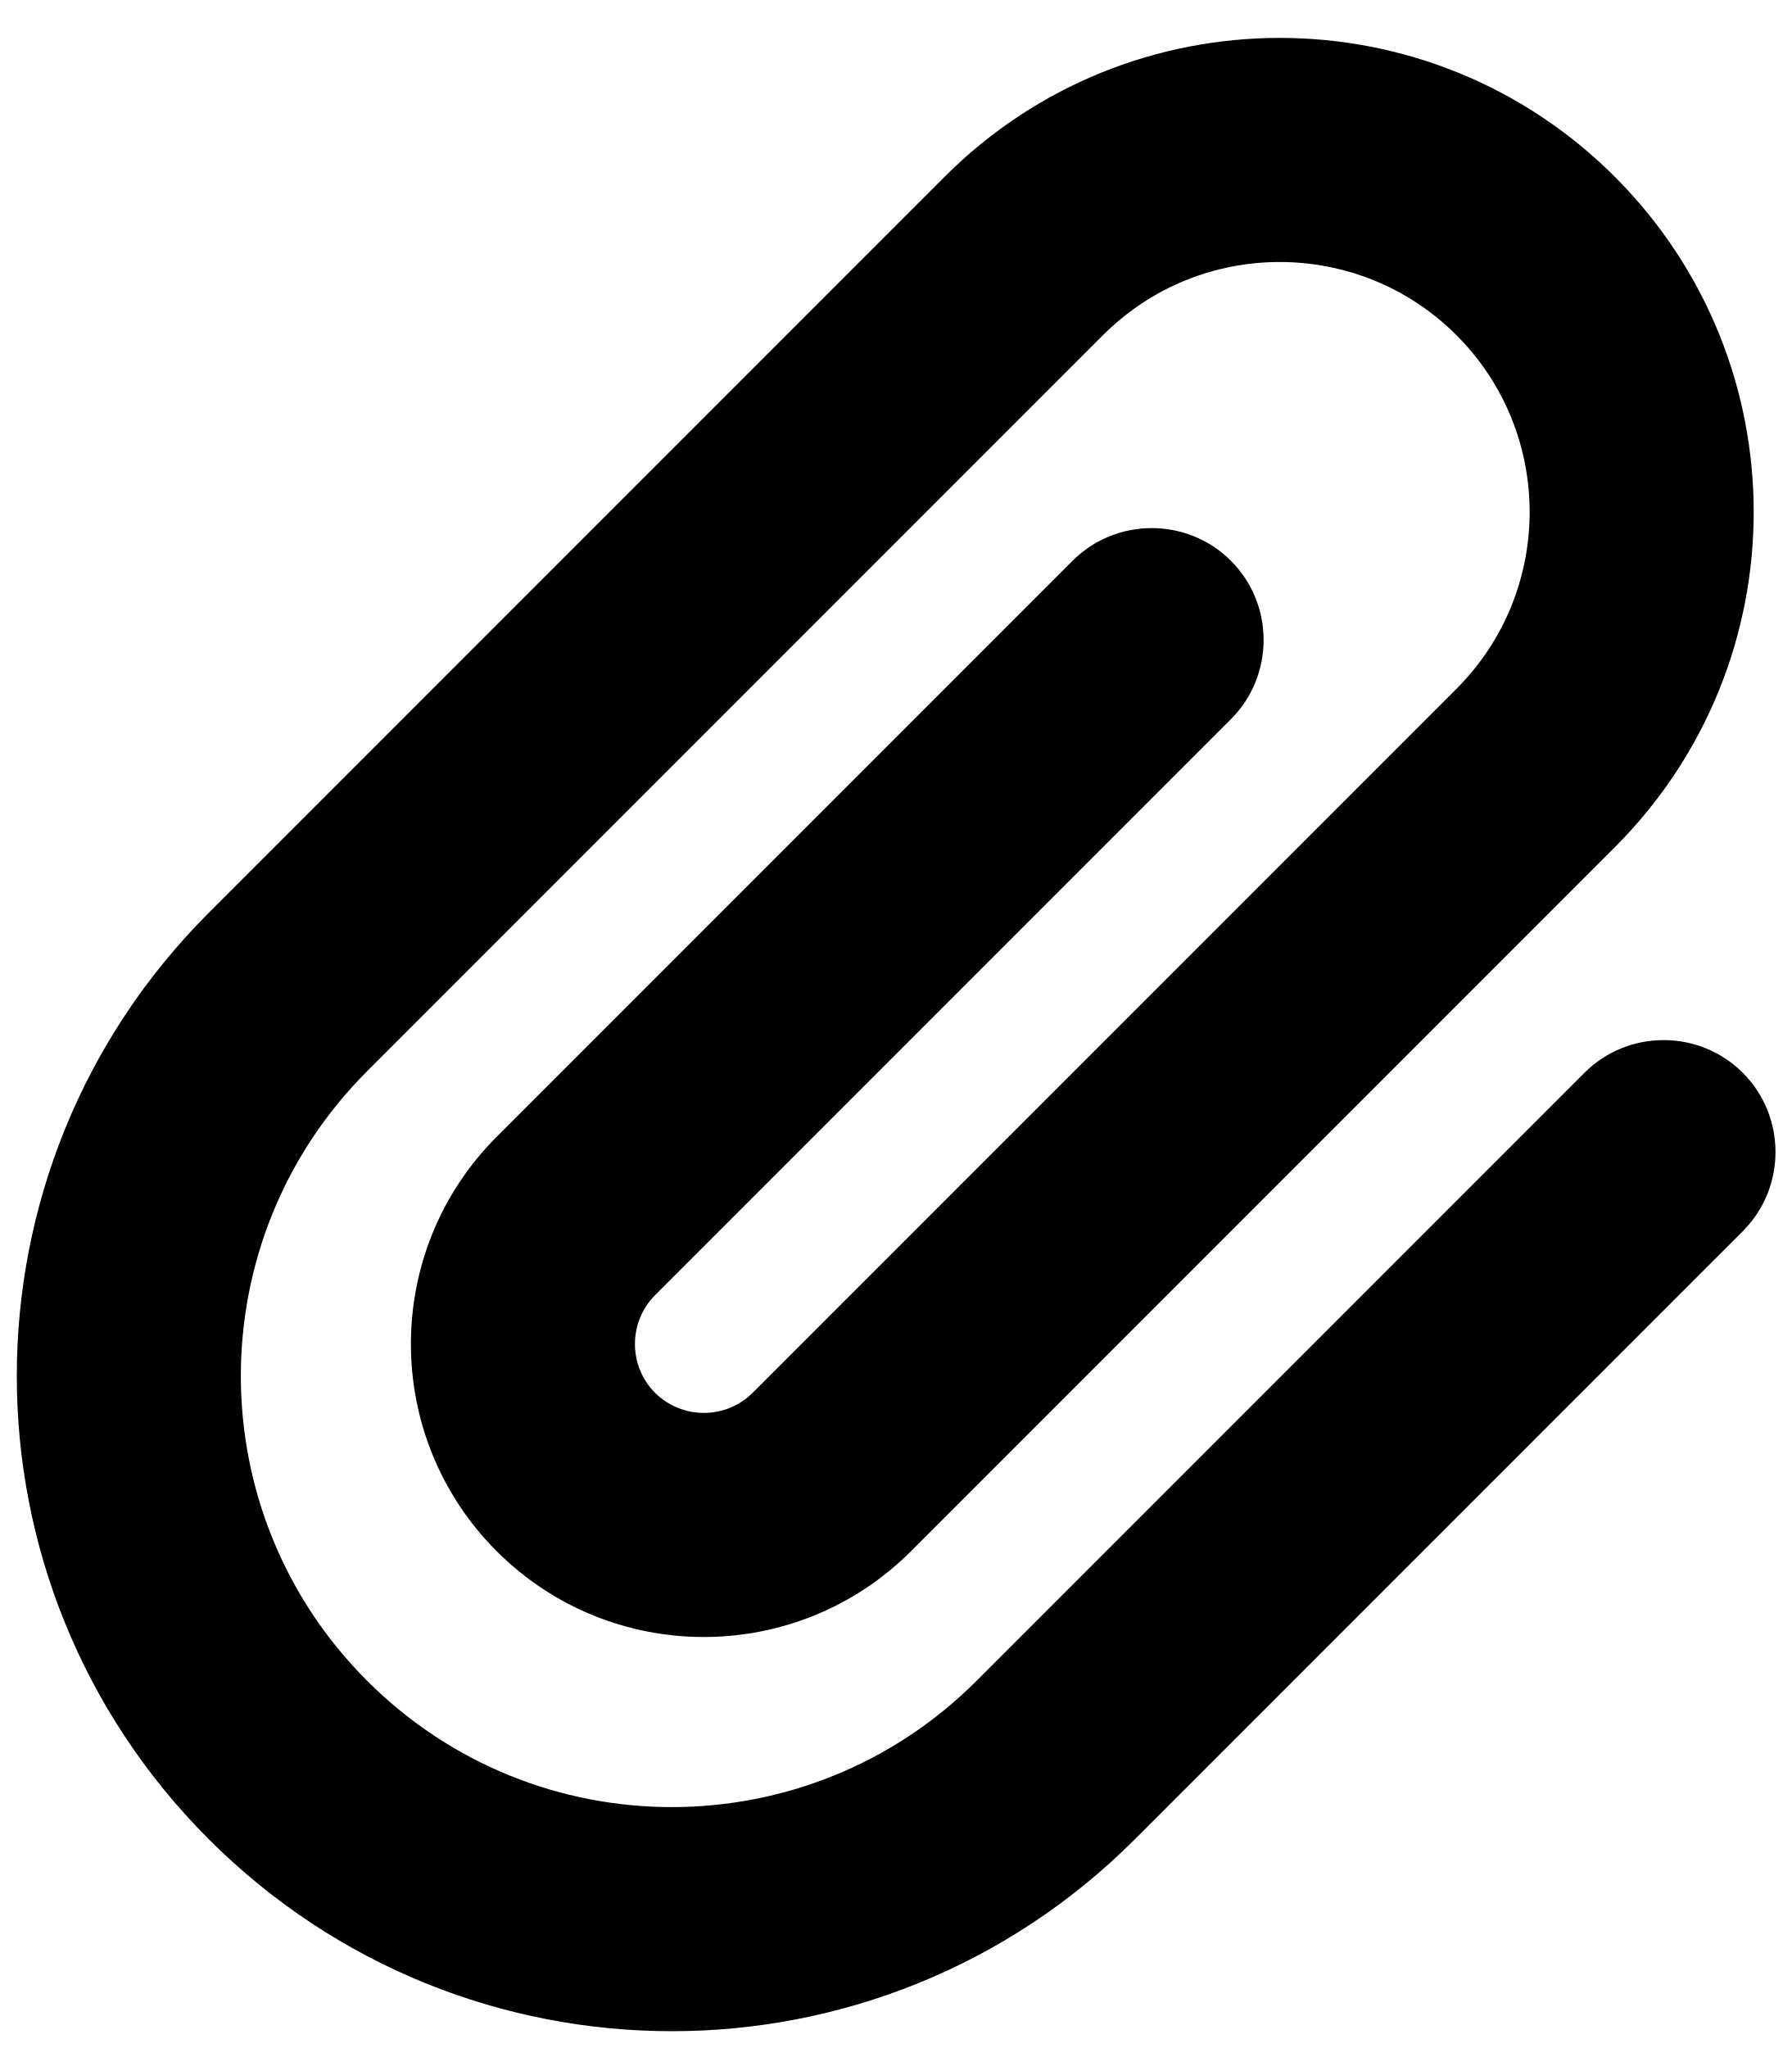
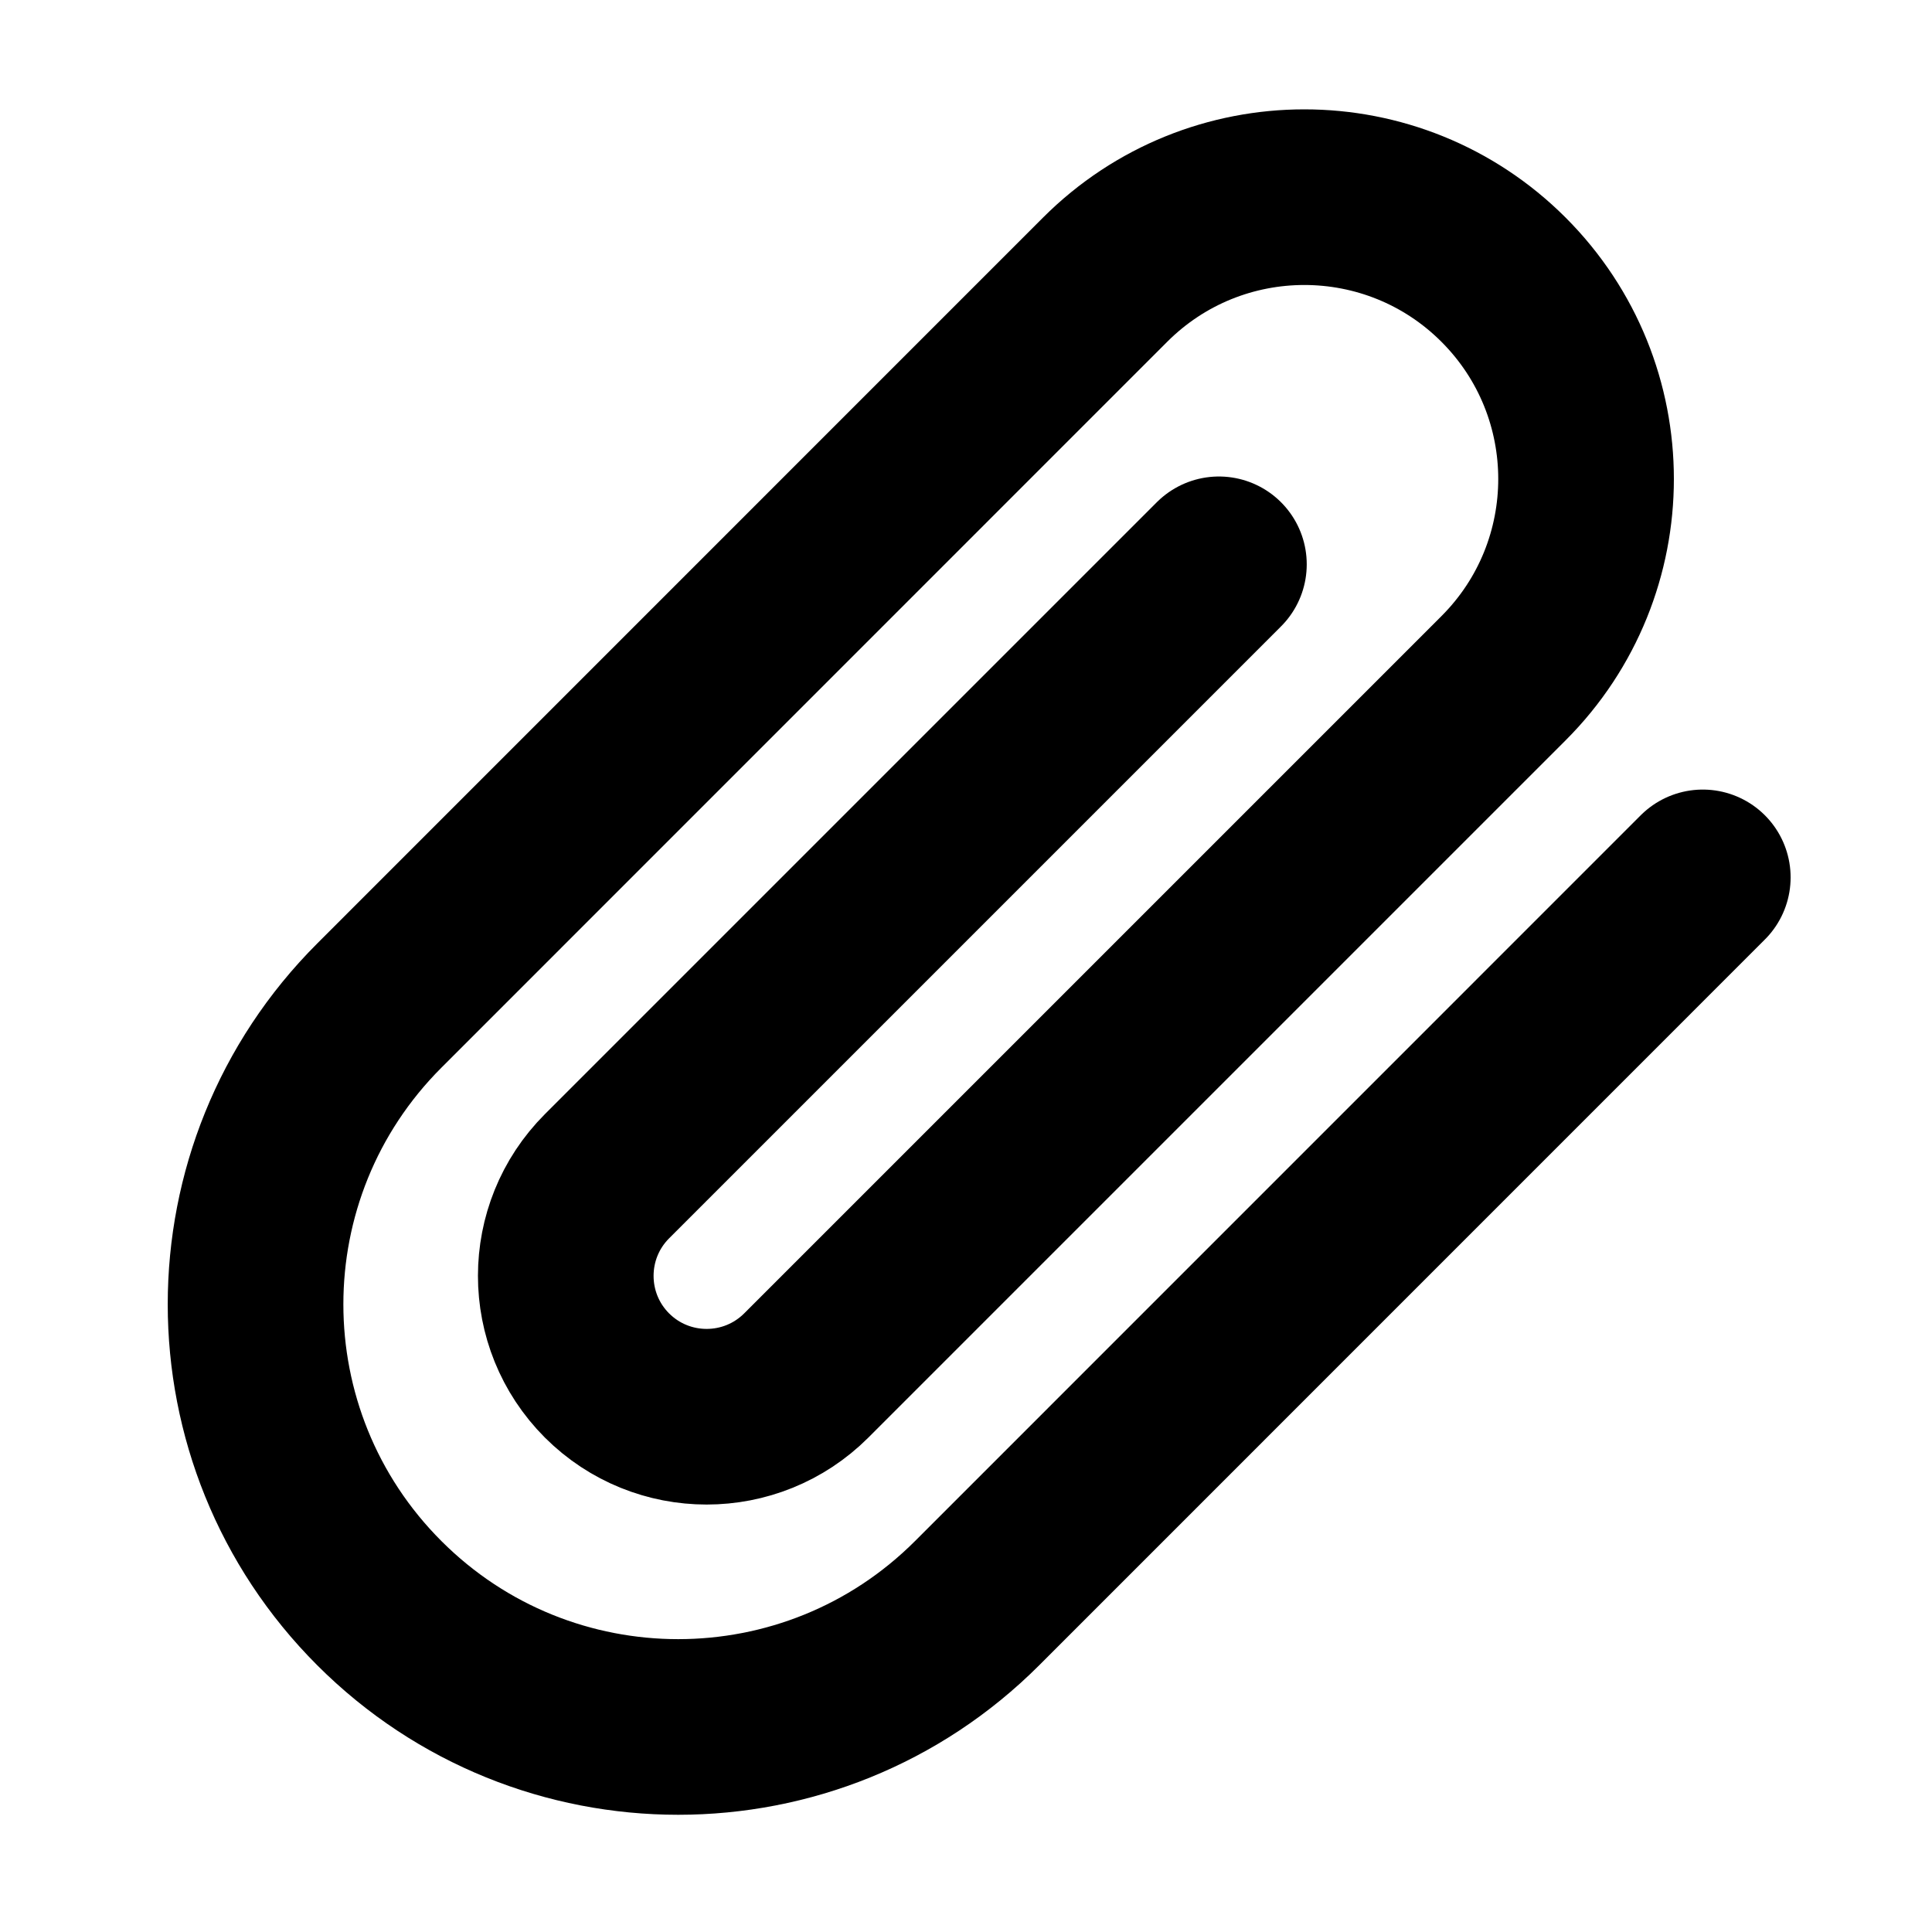
- <svg xmlns="http://www.w3.org/2000/svg" viewBox="0 0 448 512">
-   <path d="M364.2 83.8c-24.4-24.4-64-24.4-88.4 0l-184 184c-42.1 42.1-42.1 110.3 0 152.4s110.3 42.1 152.4 0l152-152c10.9-10.9 28.7-10.9 39.6 0s10.9 28.7 0 39.6l-152 152c-64 64-167.6 64-231.6 0s-64-167.6 0-231.6l184-184c46.3-46.3 121.3-46.3 167.6 0s46.3 121.3 0 167.6l-176 176c-28.6 28.6-75 28.6-103.6 0s-28.6-75 0-103.6l144-144c10.9-10.9 28.7-10.9 39.6 0s10.9 28.7 0 39.6l-144 144c-6.7 6.7-6.7 17.7 0 24.4s17.7 6.7 24.4 0l176-176c24.4-24.4 24.4-64 0-88.4z" />
+ <svg xmlns="http://www.w3.org/2000/svg" width="22" height="22" viewBox="0 0 22 22" fill="none" stroke="currentColor" stroke-width="2" stroke-linecap="round" stroke-linejoin="round" type="attach" size="22">
+   <path d="M19.39 9.991L11.126 18.256C9.246 20.135 6.199 20.135 4.32 18.256C2.44 16.376 2.44 13.329 4.32 11.45L12.584 3.185C13.837 1.932 15.868 1.932 17.121 3.185C18.374 4.438 18.374 6.47 17.121 7.723L9.181 15.663C8.554 16.289 7.539 16.289 6.912 15.663C6.286 15.036 6.286 14.021 6.912 13.394L13.88 6.426" />
</svg>
